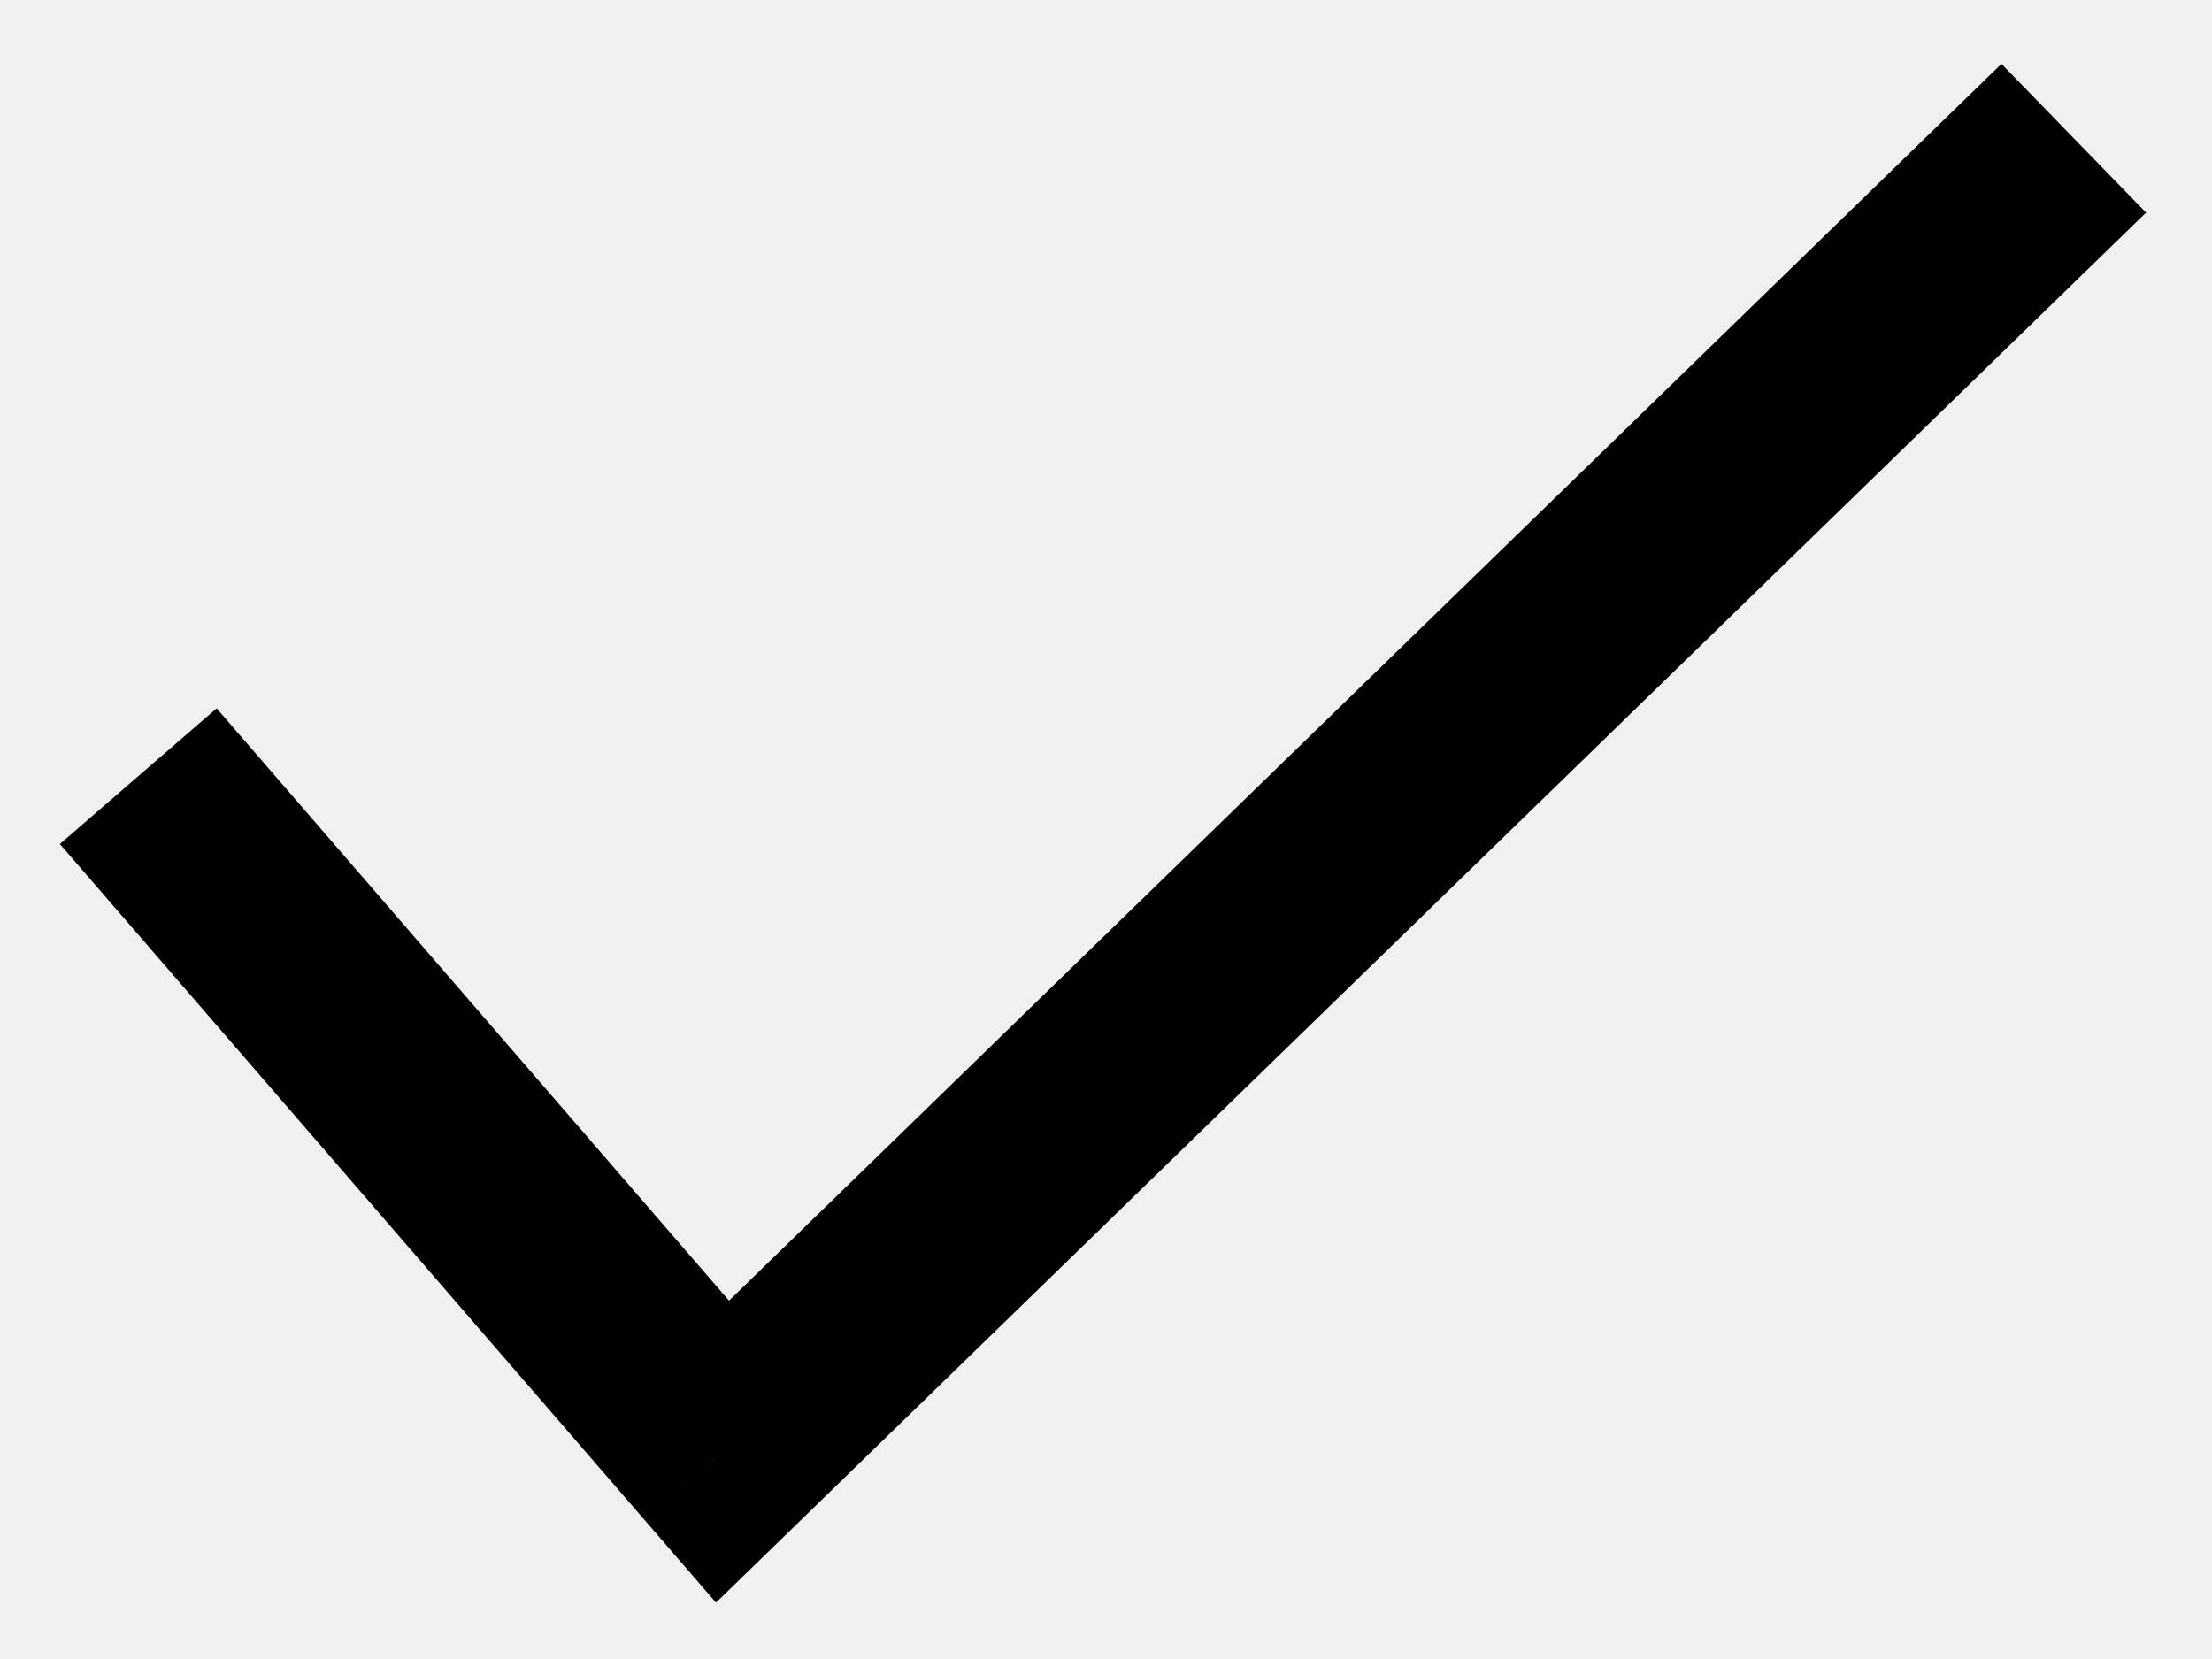
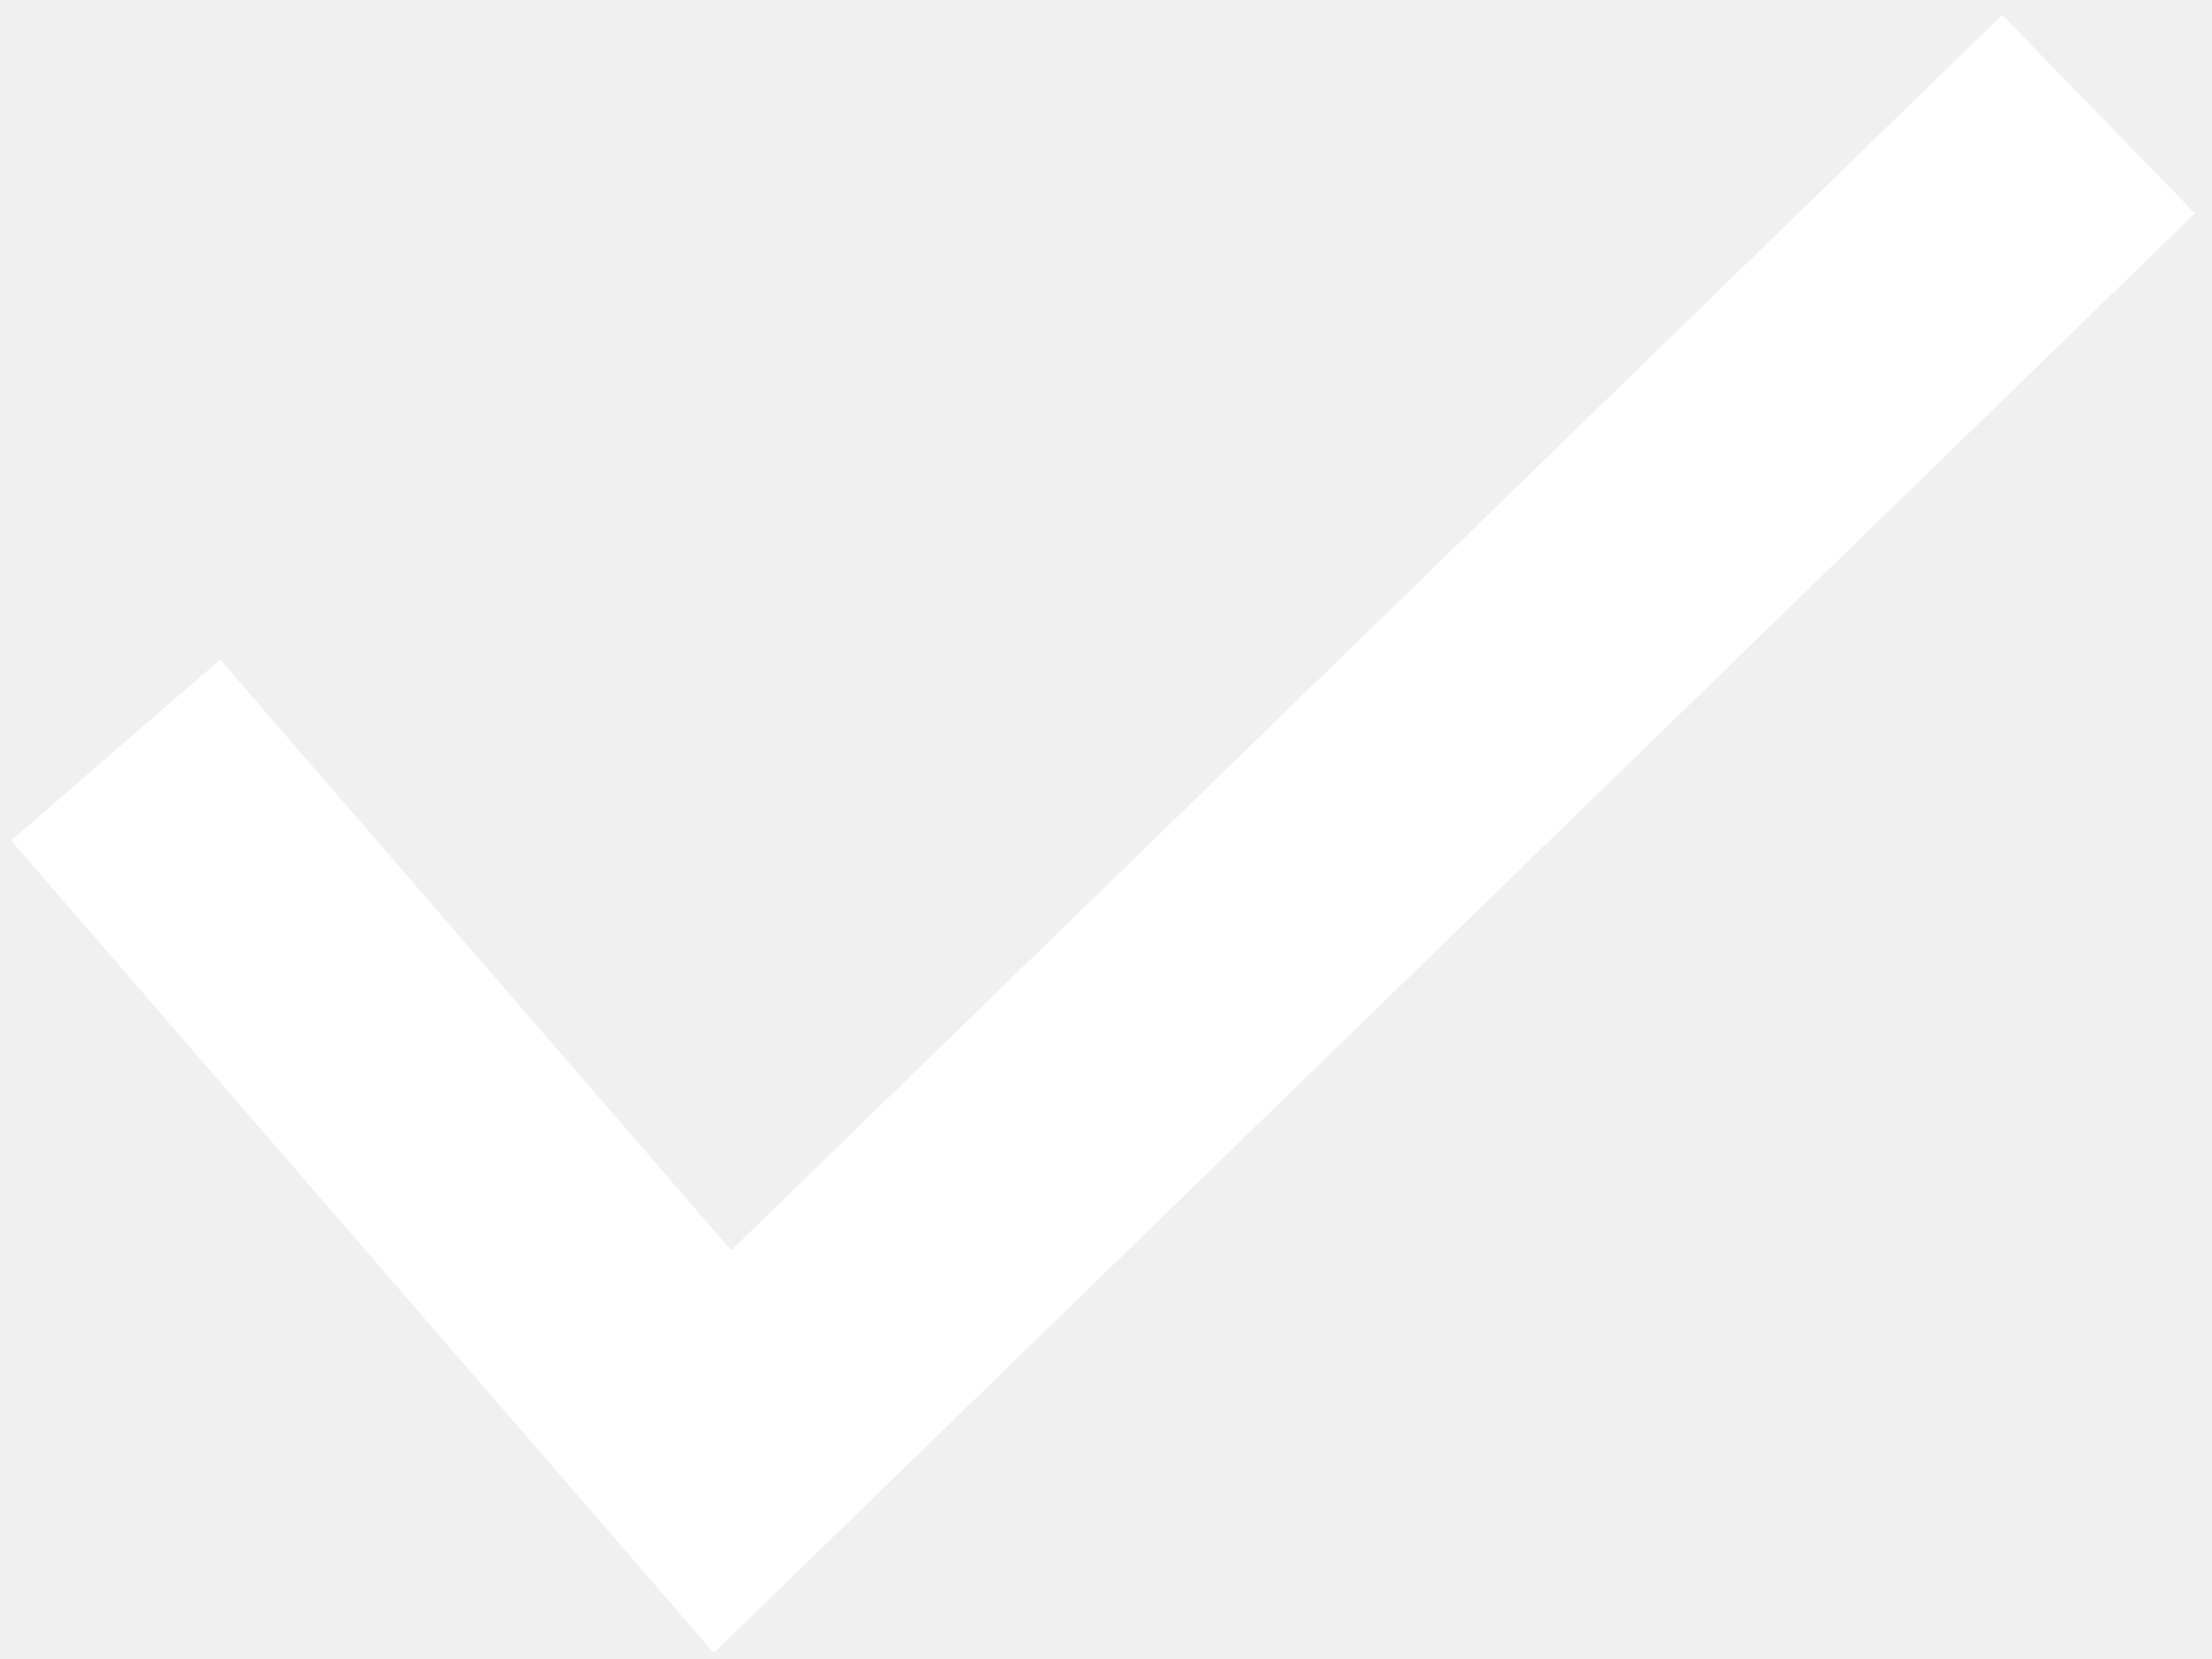
<svg xmlns="http://www.w3.org/2000/svg" xmlns:xlink="http://www.w3.org/1999/xlink" width="32" height="24" viewBox="0 0 32 24" version="1.1">
  <g id="Canvas" transform="translate(-1212 1213)">
    <g id="Vector">
      <use xlink:href="#path0_stroke1" transform="translate(1214 -1211)" />
    </g>
  </g>
  <defs>
-     <path id="path0_stroke1" d="M 8.453 19L 7.318 19.981L 8.358 21.184L 9.498 20.076L 8.453 19ZM -1.134 10.21L 7.318 19.981L 9.587 18.019L 1.134 8.247L -1.134 10.21ZM 9.498 20.076L 29.046 1.076L 26.954 -1.076L 7.407 17.924L 9.498 20.076Z" />
+     <path id="path0_stroke1" stroke="#FFF" fill="#FFF" d="M 8.453 19L 7.318 19.981L 8.358 21.184L 9.498 20.076L 8.453 19ZM -1.134 10.21L 7.318 19.981L 9.587 18.019L 1.134 8.247L -1.134 10.21ZM 9.498 20.076L 29.046 1.076L 26.954 -1.076L 7.407 17.924L 9.498 20.076Z" />
  </defs>
</svg>
